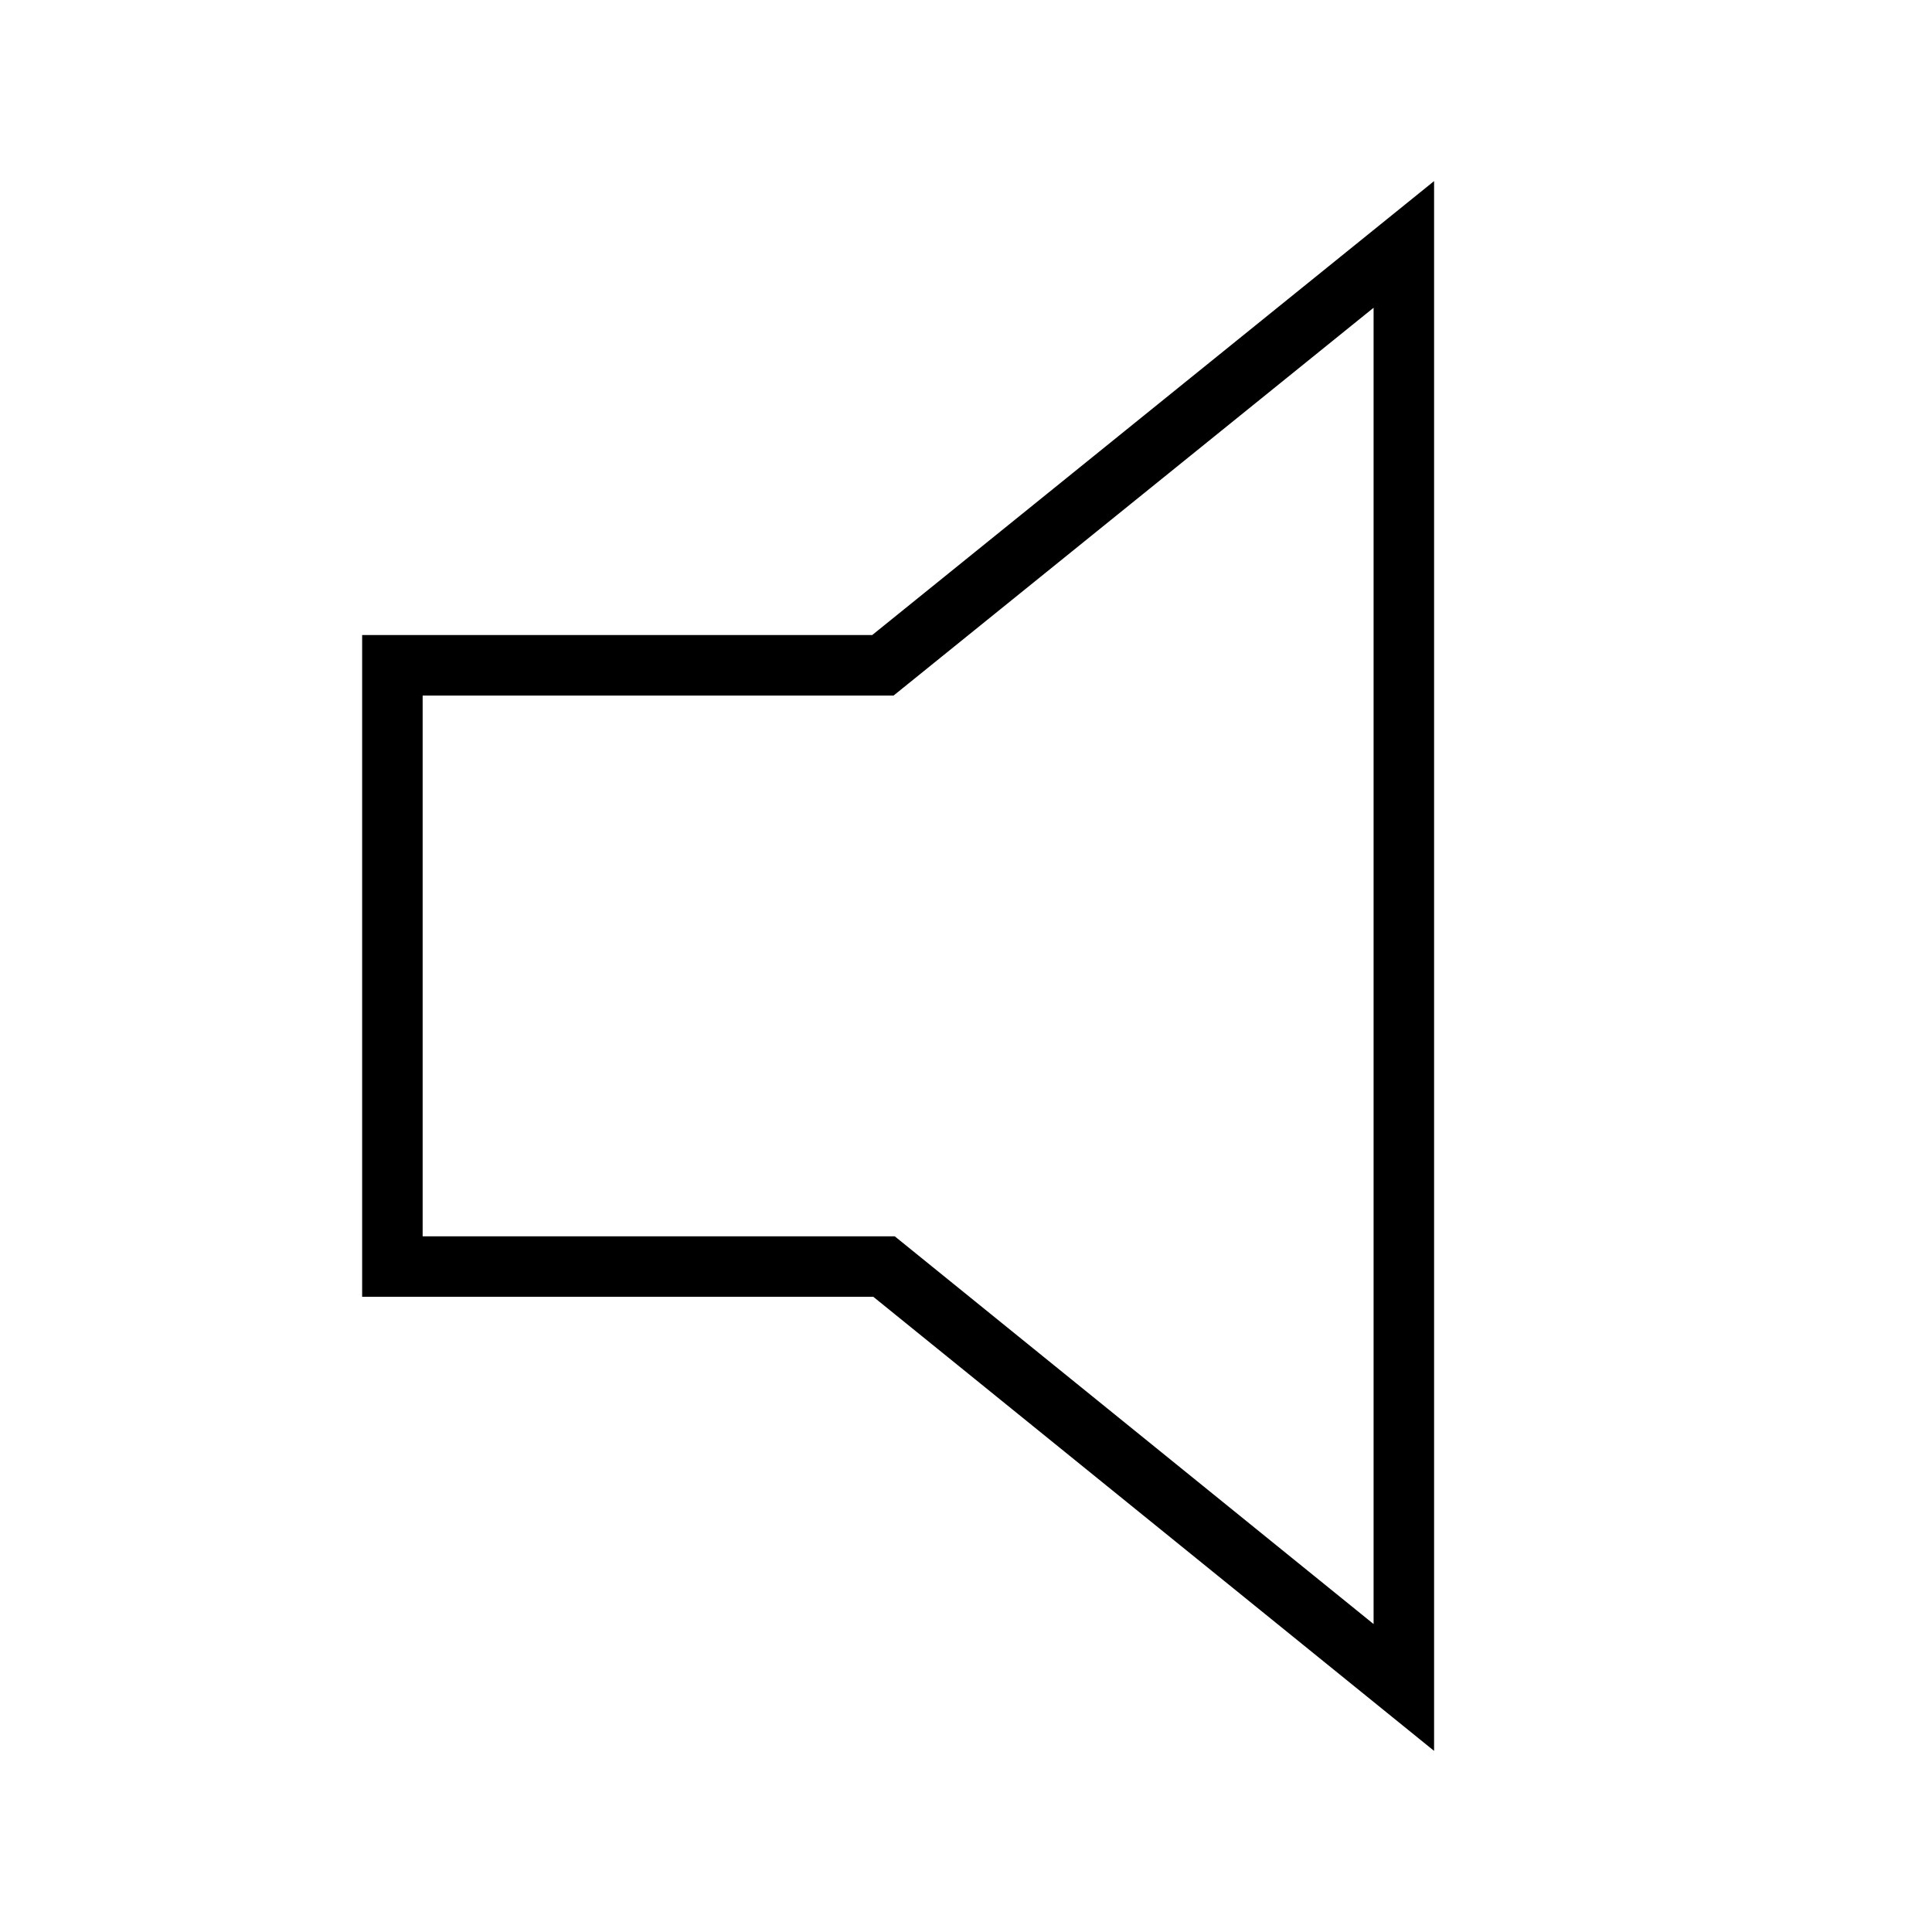
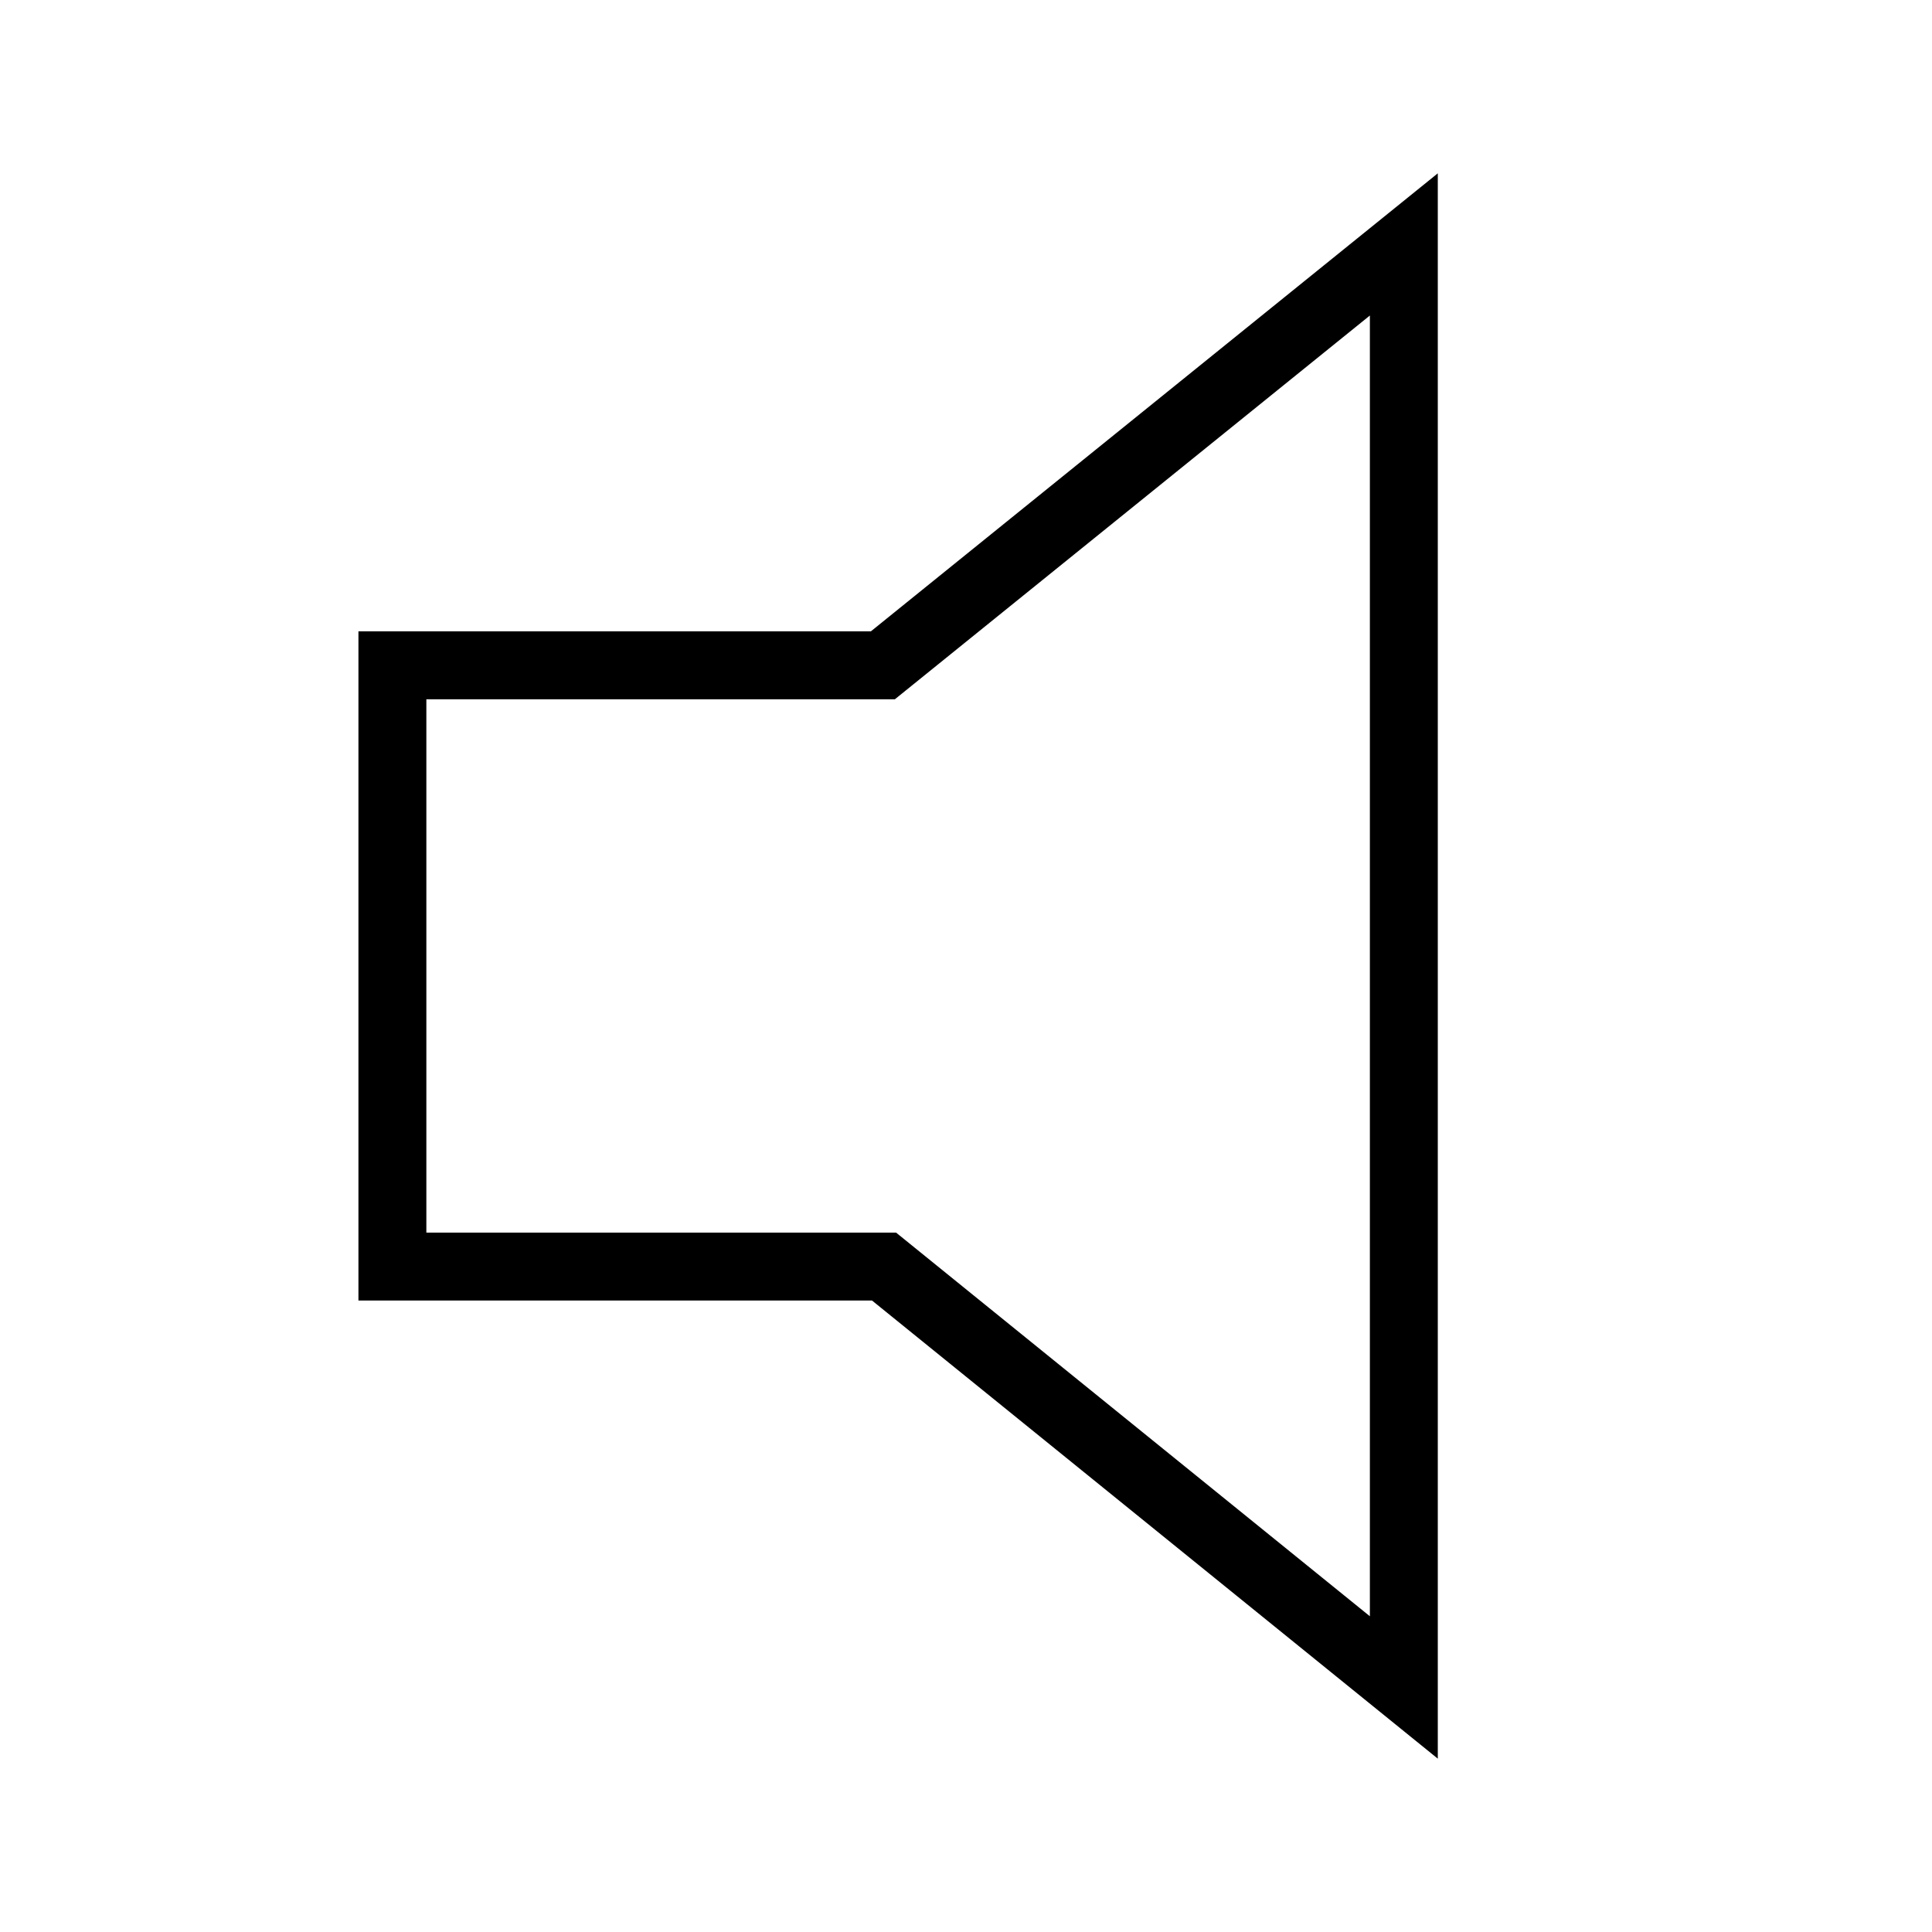
<svg xmlns="http://www.w3.org/2000/svg" width="512" height="512" style="enable-background:new 0 0 512 512" xml:space="preserve" version="1.1" id="svg18580">
  <defs id="defs18584" />
-   <path style="fill:none;stroke:#000000;stroke-width:16.033;stroke-linecap:square;stroke-dasharray:none;stroke-opacity:1;paint-order:markers fill stroke;stop-color:#000000" d="M 103.989,176.314 H 233.972 L 372.032,64.774 V 447.195 L 234.284,335.656 H 103.989 Z" id="path18703" />
+   <path style="fill:none;stroke:#000000;stroke-width:18;stroke-linecap:square;stroke-dasharray:none;stroke-opacity:1;paint-order:markers fill stroke;stop-color:#000000" d="M 103.989,176.314 H 233.972 L 372.032,64.774 V 447.195 L 234.284,335.656 H 103.989 Z" id="path18703" />
</svg>
